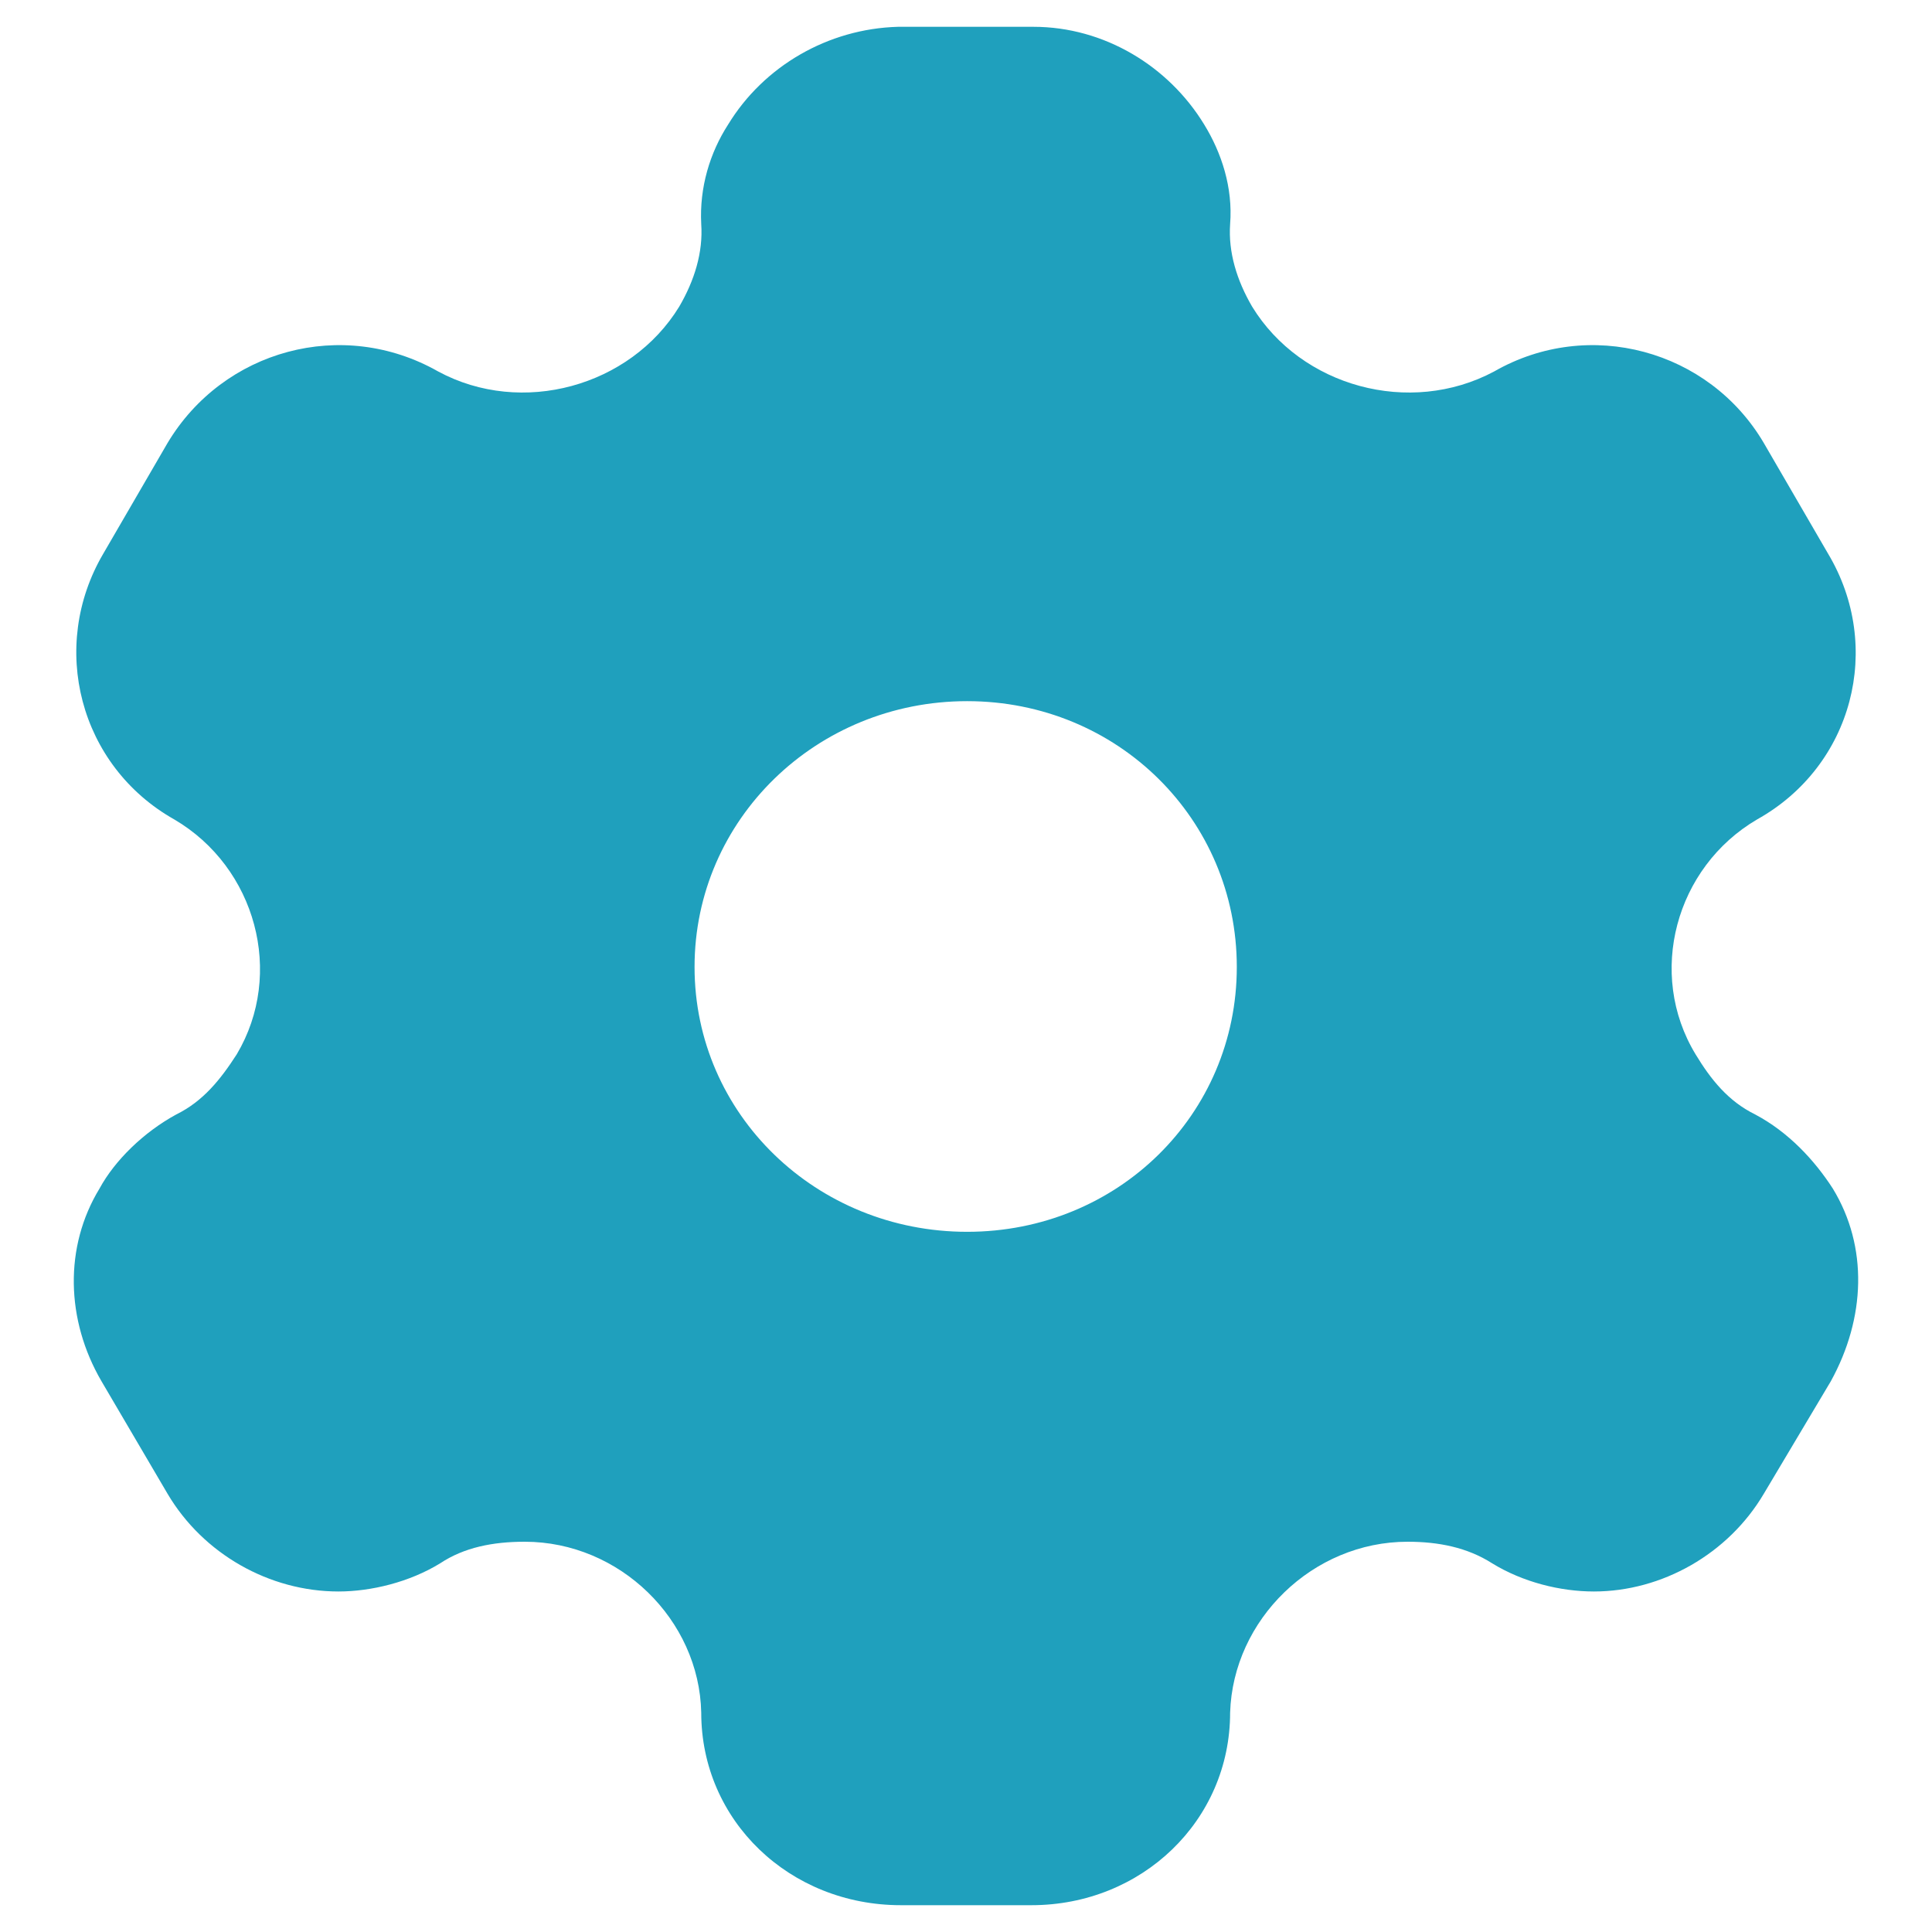
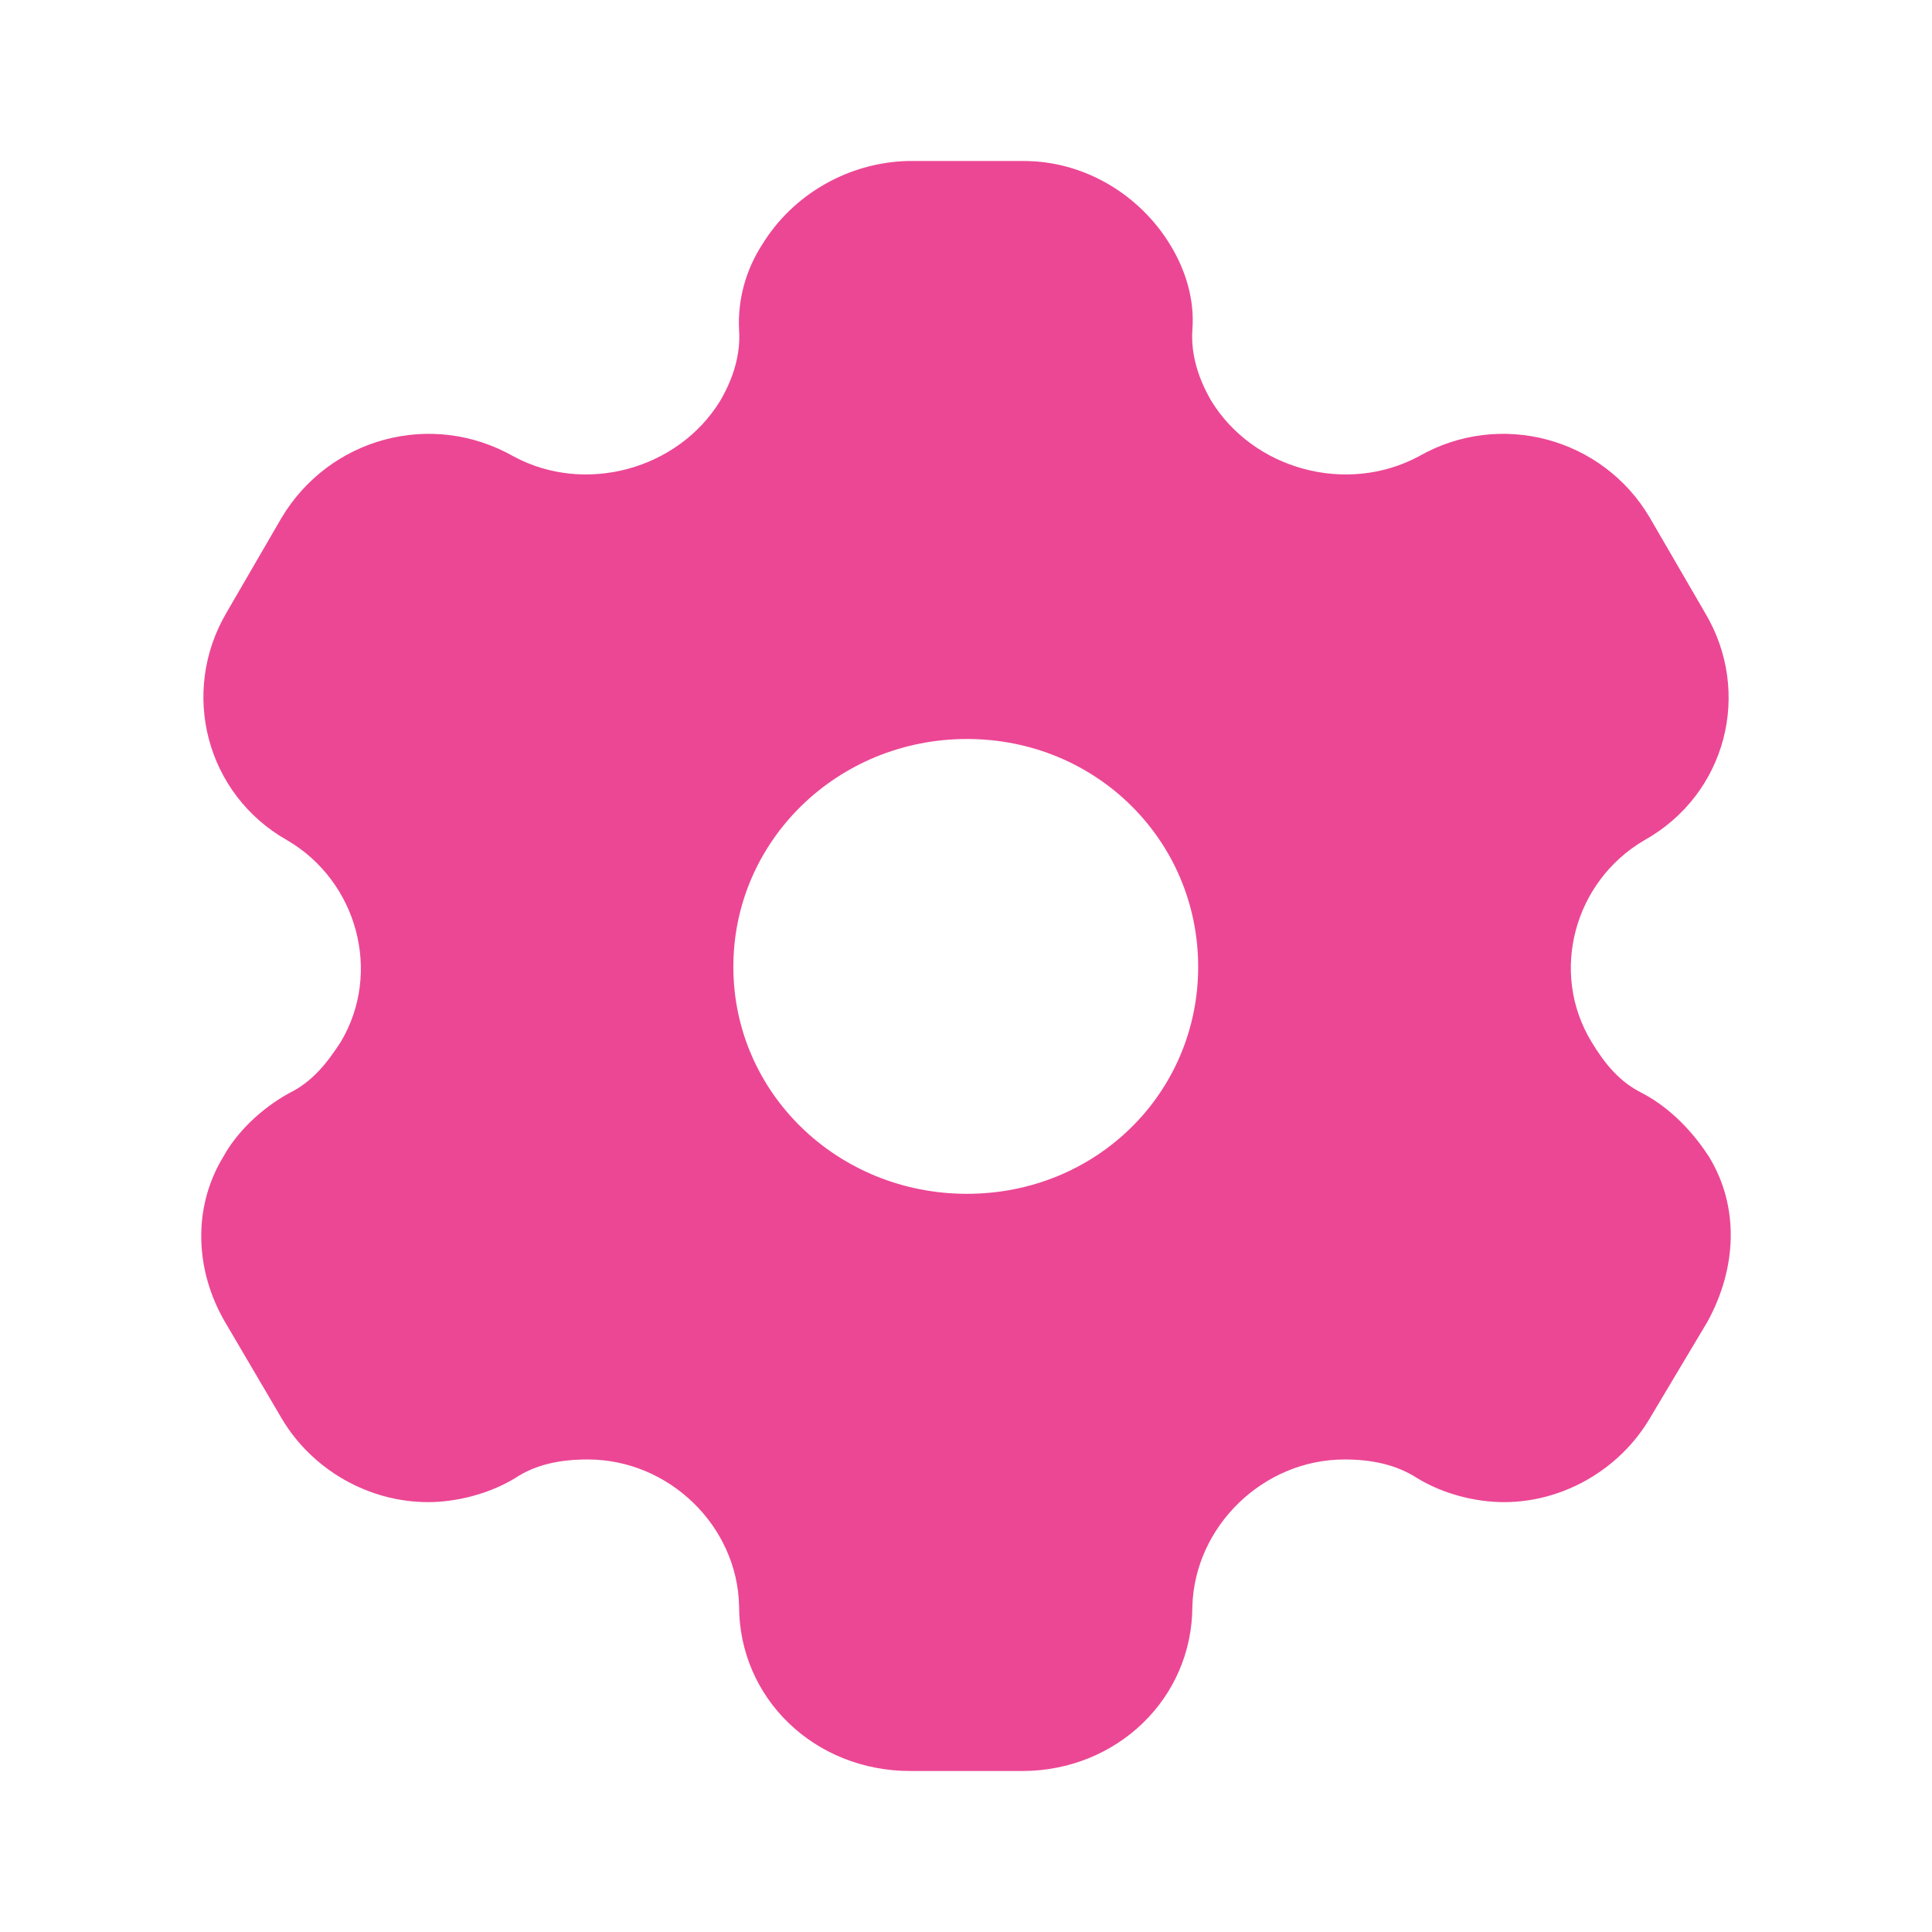
<svg xmlns="http://www.w3.org/2000/svg" width="24" height="24" viewBox="0 0 24 24" fill="none">
-   <path d="M12.837 0.333C13.719 0.333 14.518 0.823 14.959 1.547C15.174 1.897 15.317 2.329 15.281 2.784C15.257 3.134 15.364 3.483 15.555 3.81C16.163 4.802 17.51 5.175 18.56 4.615C19.74 3.938 21.23 4.347 21.91 5.502L22.709 6.878C23.4 8.034 23.019 9.515 21.826 10.18C20.813 10.775 20.455 12.094 21.063 13.097C21.254 13.412 21.469 13.68 21.803 13.844C22.22 14.065 22.542 14.415 22.768 14.765C23.209 15.489 23.174 16.375 22.744 17.157L21.91 18.557C21.469 19.303 20.646 19.77 19.8 19.77C19.382 19.77 18.917 19.654 18.536 19.42C18.226 19.222 17.868 19.152 17.486 19.152C16.306 19.152 15.317 20.12 15.281 21.275C15.281 22.617 14.184 23.667 12.813 23.667H11.191C9.808 23.667 8.711 22.617 8.711 21.275C8.687 20.12 7.698 19.152 6.518 19.152C6.124 19.152 5.766 19.222 5.468 19.42C5.087 19.654 4.61 19.77 4.205 19.77C3.346 19.77 2.523 19.303 2.082 18.557L1.26 17.157C0.818 16.398 0.795 15.489 1.236 14.765C1.426 14.415 1.784 14.065 2.19 13.844C2.523 13.68 2.738 13.412 2.941 13.097C3.537 12.094 3.179 10.775 2.166 10.18C0.985 9.515 0.604 8.034 1.283 6.878L2.082 5.502C2.774 4.347 4.252 3.938 5.444 4.615C6.482 5.175 7.829 4.802 8.437 3.81C8.628 3.483 8.735 3.134 8.711 2.784C8.687 2.329 8.819 1.897 9.045 1.547C9.486 0.823 10.285 0.357 11.155 0.333H12.837ZM12.014 8.71C10.142 8.71 8.628 10.18 8.628 12.012C8.628 13.844 10.142 15.302 12.014 15.302C13.886 15.302 15.364 13.844 15.364 12.012C15.364 10.18 13.886 8.71 12.014 8.71Z" fill="#1FA0BD" />
+   <path d="M12.717 2C13.473 2 14.158 2.42 14.536 3.04C14.72 3.34 14.843 3.71 14.812 4.1C14.792 4.4 14.884 4.7 15.047 4.98C15.569 5.83 16.723 6.15 17.623 5.67C18.634 5.09 19.912 5.44 20.494 6.43L21.179 7.61C21.772 8.6 21.445 9.87 20.423 10.44C19.554 10.95 19.247 12.08 19.769 12.94C19.932 13.21 20.116 13.44 20.402 13.58C20.76 13.77 21.036 14.07 21.23 14.37C21.608 14.99 21.578 15.75 21.21 16.42L20.494 17.62C20.116 18.26 19.411 18.66 18.686 18.66C18.328 18.66 17.929 18.56 17.602 18.36C17.337 18.19 17.03 18.13 16.703 18.13C15.691 18.13 14.843 18.96 14.812 19.95C14.812 21.1 13.872 22 12.697 22H11.307C10.121 22 9.181 21.1 9.181 19.95C9.161 18.96 8.313 18.13 7.301 18.13C6.964 18.13 6.657 18.19 6.402 18.36C6.074 18.56 5.666 18.66 5.318 18.66C4.582 18.66 3.877 18.26 3.499 17.62L2.794 16.42C2.416 15.77 2.395 14.99 2.774 14.37C2.937 14.07 3.244 13.77 3.591 13.58C3.877 13.44 4.061 13.21 4.235 12.94C4.746 12.08 4.439 10.95 3.571 10.44C2.559 9.87 2.232 8.6 2.814 7.61L3.499 6.43C4.092 5.44 5.359 5.09 6.381 5.67C7.27 6.15 8.425 5.83 8.946 4.98C9.11 4.7 9.202 4.4 9.181 4.1C9.161 3.71 9.273 3.34 9.467 3.04C9.846 2.42 10.53 2.02 11.276 2H12.717ZM12.012 9.18C10.408 9.18 9.11 10.44 9.11 12.01C9.11 13.58 10.408 14.83 12.012 14.83C13.617 14.83 14.884 13.58 14.884 12.01C14.884 10.44 13.617 9.18 12.012 9.18Z" fill="#EC4794" />
</svg>
